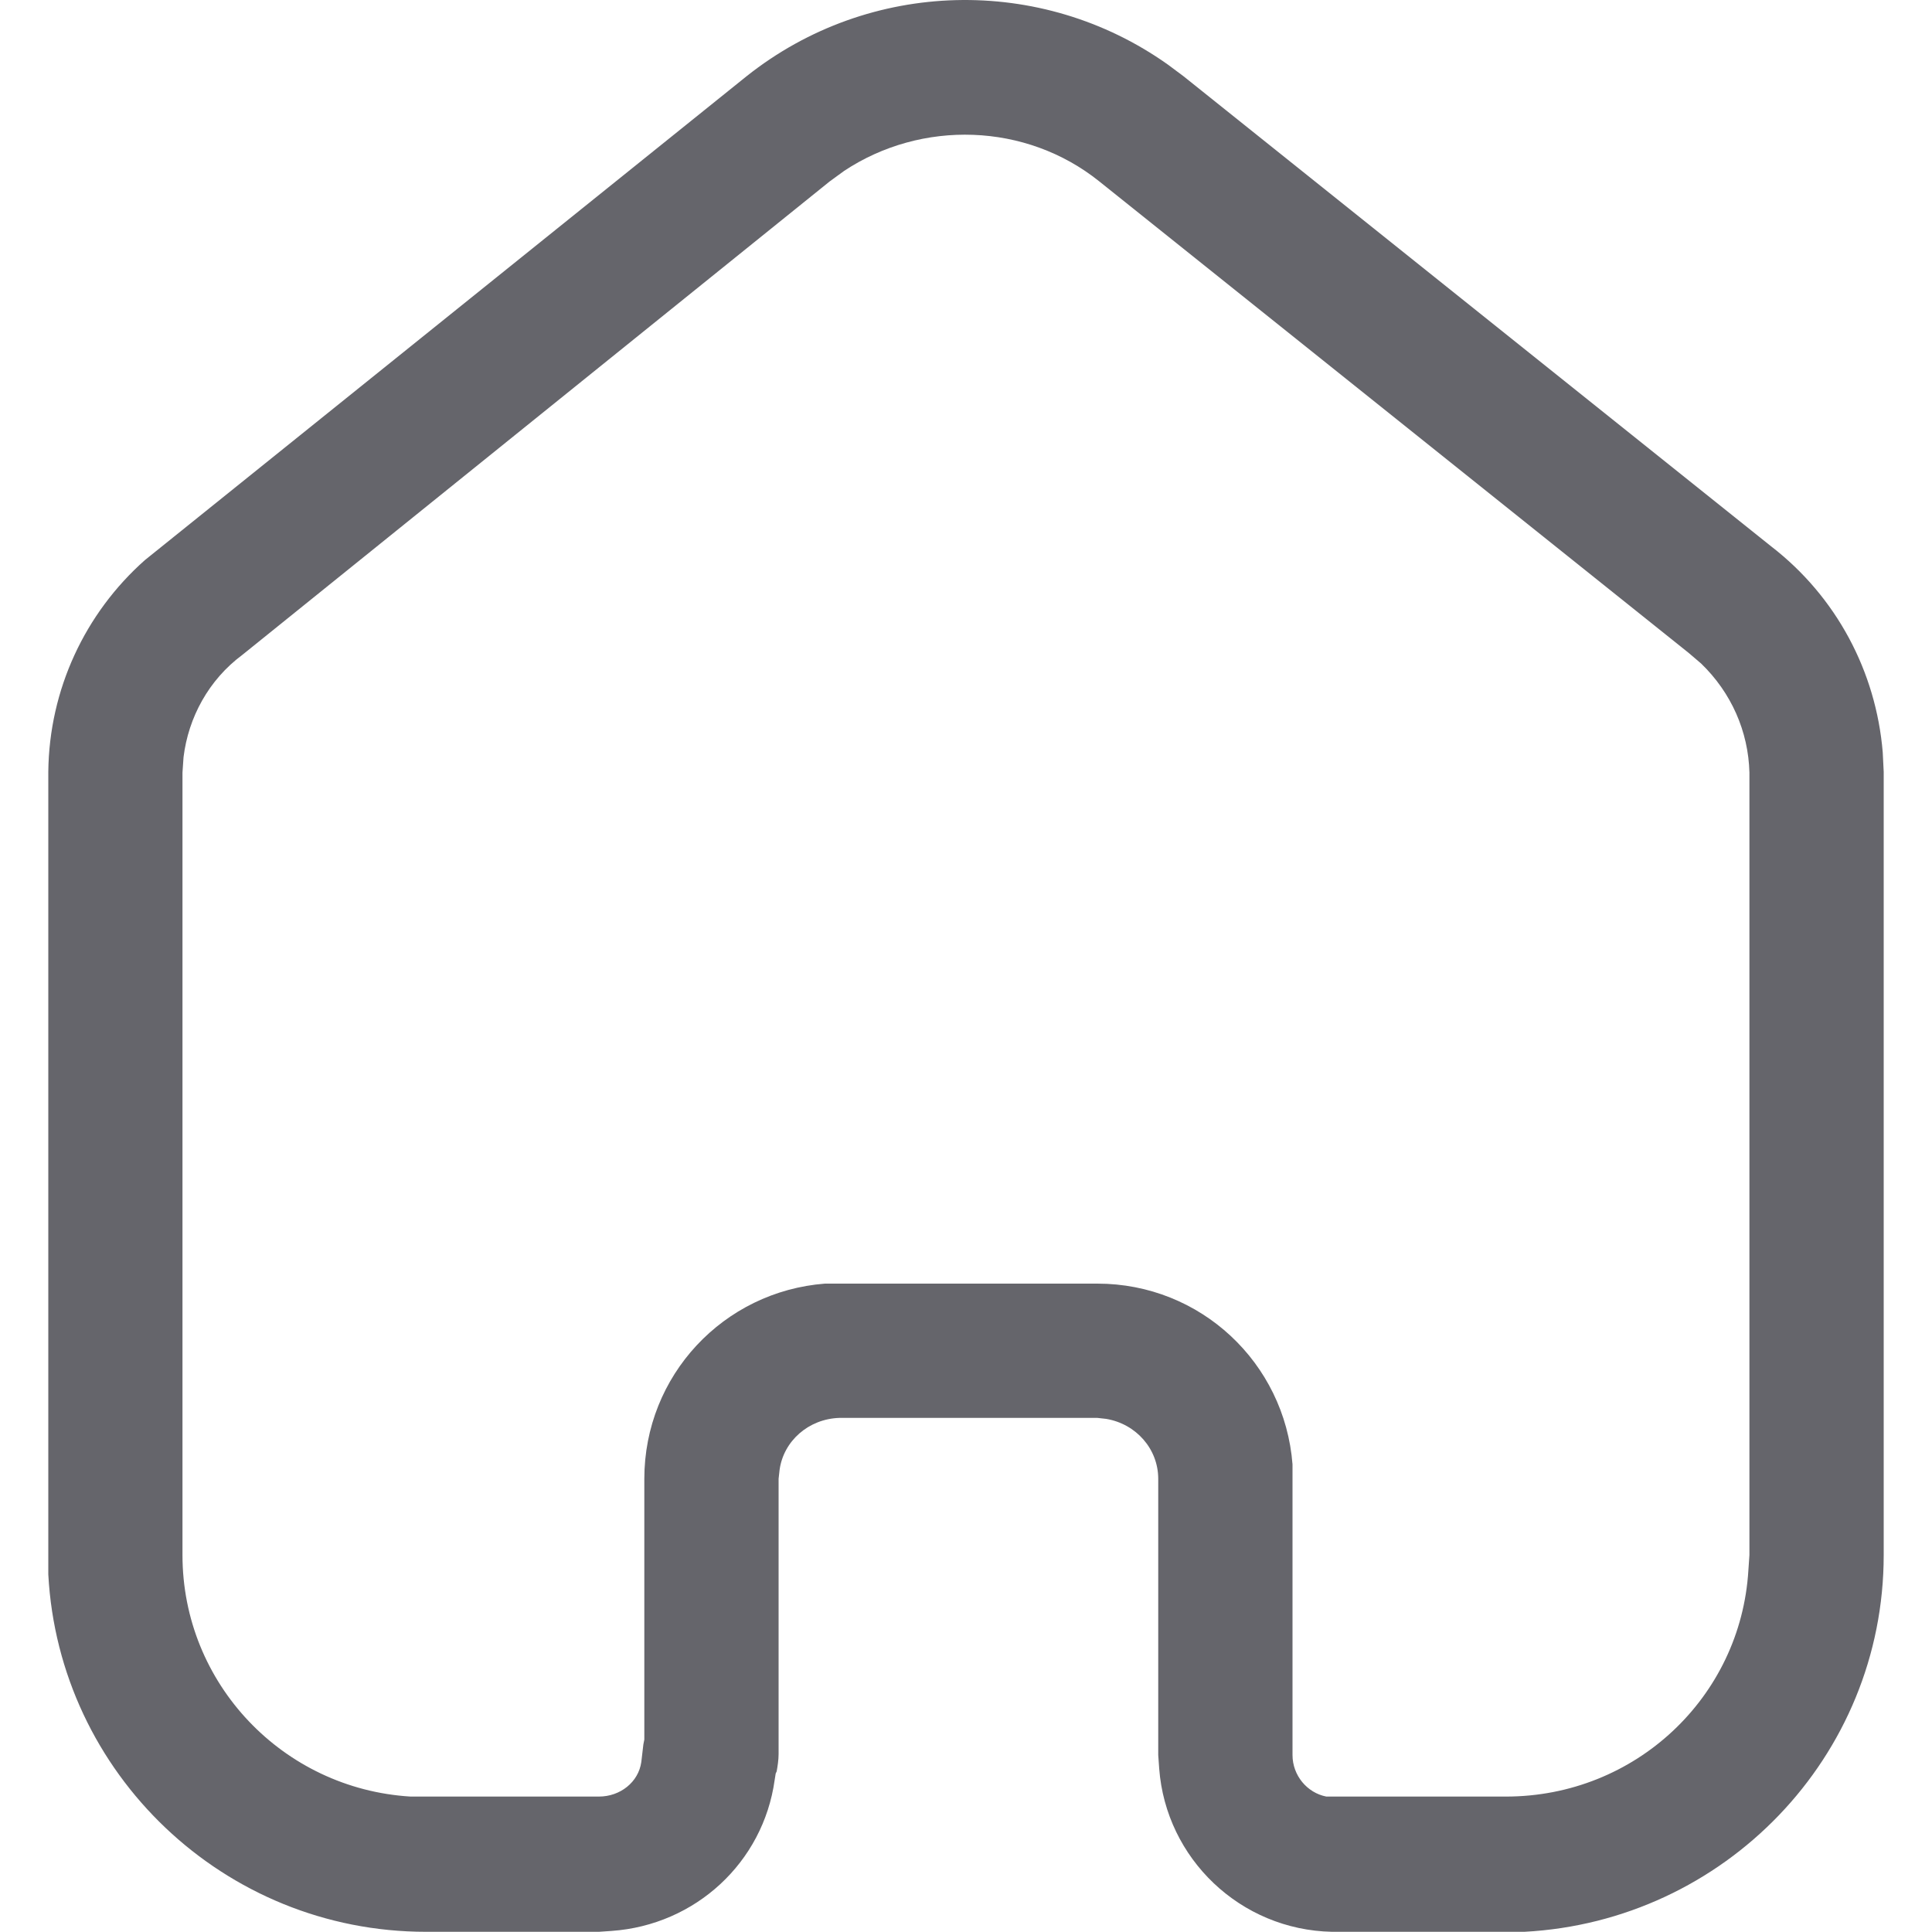
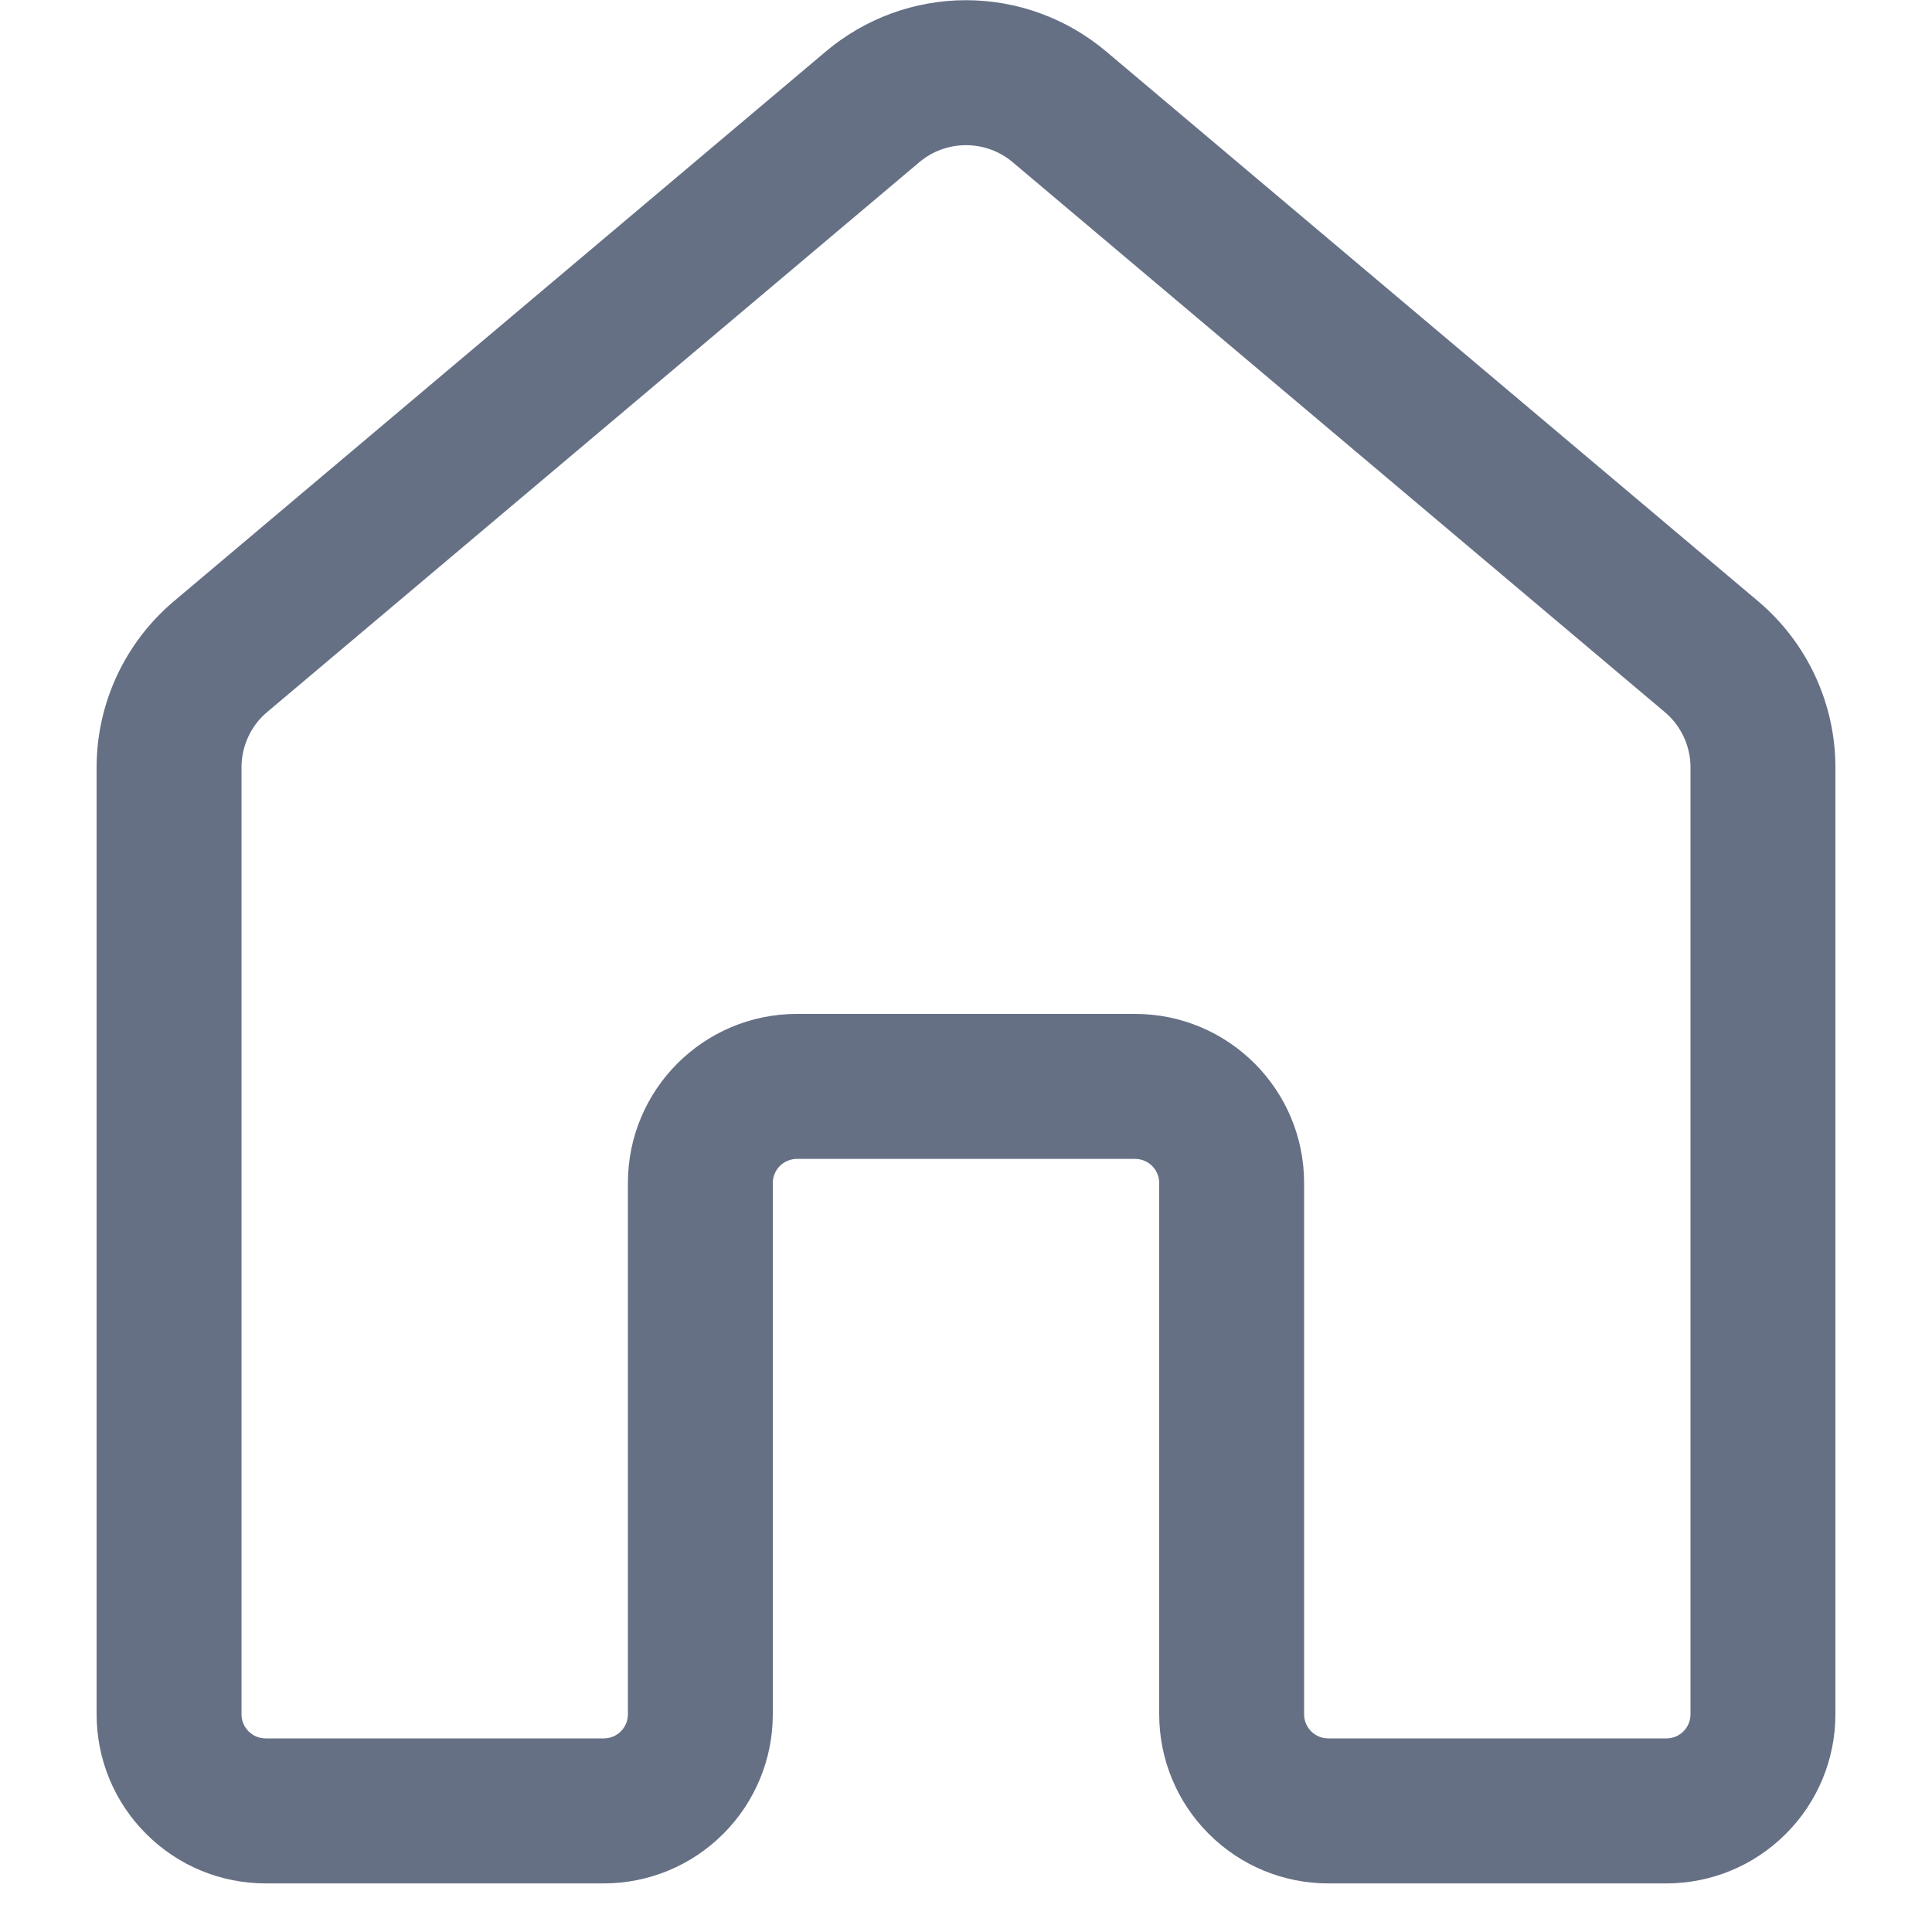
- <svg xmlns="http://www.w3.org/2000/svg" width="30" height="30" viewBox="0 0 20 20" fill="none">
-   <path fill-rule="evenodd" clip-rule="evenodd" d="M18.339 5.659C19.009 6.178 19.42 6.949 19.49 7.788L19.5 7.989V16.098C19.5 18.188 17.849 19.888 15.78 19.998H13.79C12.839 19.979 12.07 19.239 12 18.309L11.99 18.168V15.309C11.99 14.998 11.759 14.739 11.45 14.688L11.36 14.678H8.689C8.37 14.688 8.11 14.918 8.07 15.218L8.06 15.309V18.159C8.06 18.218 8.049 18.288 8.04 18.338L8.03 18.359L8.019 18.428C7.9 19.279 7.2 19.928 6.33 19.989L6.2 19.998H4.41C2.32 19.998 0.61 18.359 0.5 16.298V7.989C0.509 7.138 0.88 6.348 1.5 5.798L7.73 0.788C9 -0.221 10.78 -0.261 12.089 0.668L12.25 0.788L18.339 5.659ZM18.099 16.258L18.11 16.098V7.998C18.099 7.569 17.92 7.168 17.61 6.869L17.48 6.758L11.38 1.878C10.62 1.268 9.54 1.239 8.74 1.768L8.589 1.878L2.509 6.779C2.16 7.038 1.95 7.428 1.9 7.838L1.889 7.998V16.098C1.889 17.428 2.929 18.518 4.25 18.598H6.2C6.42 18.598 6.61 18.449 6.639 18.239L6.66 18.059L6.67 18.008V15.309C6.67 14.239 7.49 13.369 8.54 13.288H11.36C12.429 13.288 13.299 14.109 13.38 15.159V18.168C13.38 18.378 13.53 18.559 13.73 18.598H15.589C16.929 18.598 18.019 17.569 18.099 16.258Z" fill="#65656B" />
+ <svg xmlns="http://www.w3.org/2000/svg" width="20" height="20" viewBox="0 0 18 20" fill="none">
+   <path d="M7.55 0.532C7.956 0.19 8.469 0.002 9 0.002C9.531 0.002 10.044 0.19 10.45 0.532L17.2 6.224C17.707 6.652 18 7.281 18 7.944V17.747C18 18.211 17.816 18.656 17.487 18.984C17.159 19.313 16.714 19.497 16.25 19.497H12.75C12.286 19.497 11.841 19.313 11.513 18.984C11.184 18.656 11 18.211 11 17.747V12.247C11 12.181 10.974 12.117 10.927 12.07C10.88 12.023 10.816 11.997 10.75 11.997H7.25C7.184 11.997 7.12 12.023 7.073 12.07C7.026 12.117 7 12.181 7 12.247V17.747C7 18.211 6.816 18.656 6.487 18.984C6.159 19.313 5.714 19.497 5.25 19.497H1.75C1.52 19.497 1.293 19.452 1.08 19.364C0.868 19.276 0.675 19.147 0.513 18.984C0.35 18.822 0.221 18.629 0.133 18.417C0.045 18.204 0 17.977 0 17.747V7.944C0 7.281 0.293 6.652 0.8 6.224L7.55 0.532ZM9.483 1.679C9.348 1.565 9.177 1.503 9 1.503C8.823 1.503 8.652 1.565 8.517 1.679L1.767 7.37C1.683 7.44 1.616 7.528 1.57 7.627C1.524 7.726 1.5 7.834 1.5 7.943V17.746C1.5 17.884 1.612 17.996 1.75 17.996H5.25C5.316 17.996 5.38 17.97 5.427 17.923C5.474 17.876 5.5 17.812 5.5 17.746V12.246C5.5 11.279 6.284 10.496 7.25 10.496H10.75C11.716 10.496 12.5 11.279 12.5 12.246V17.746C12.5 17.884 12.612 17.996 12.75 17.996H16.25C16.316 17.996 16.38 17.97 16.427 17.923C16.474 17.876 16.5 17.812 16.5 17.746V7.944C16.5 7.835 16.476 7.727 16.43 7.628C16.384 7.529 16.317 7.441 16.233 7.371L9.483 1.679Z" fill="#667085" />
</svg>
